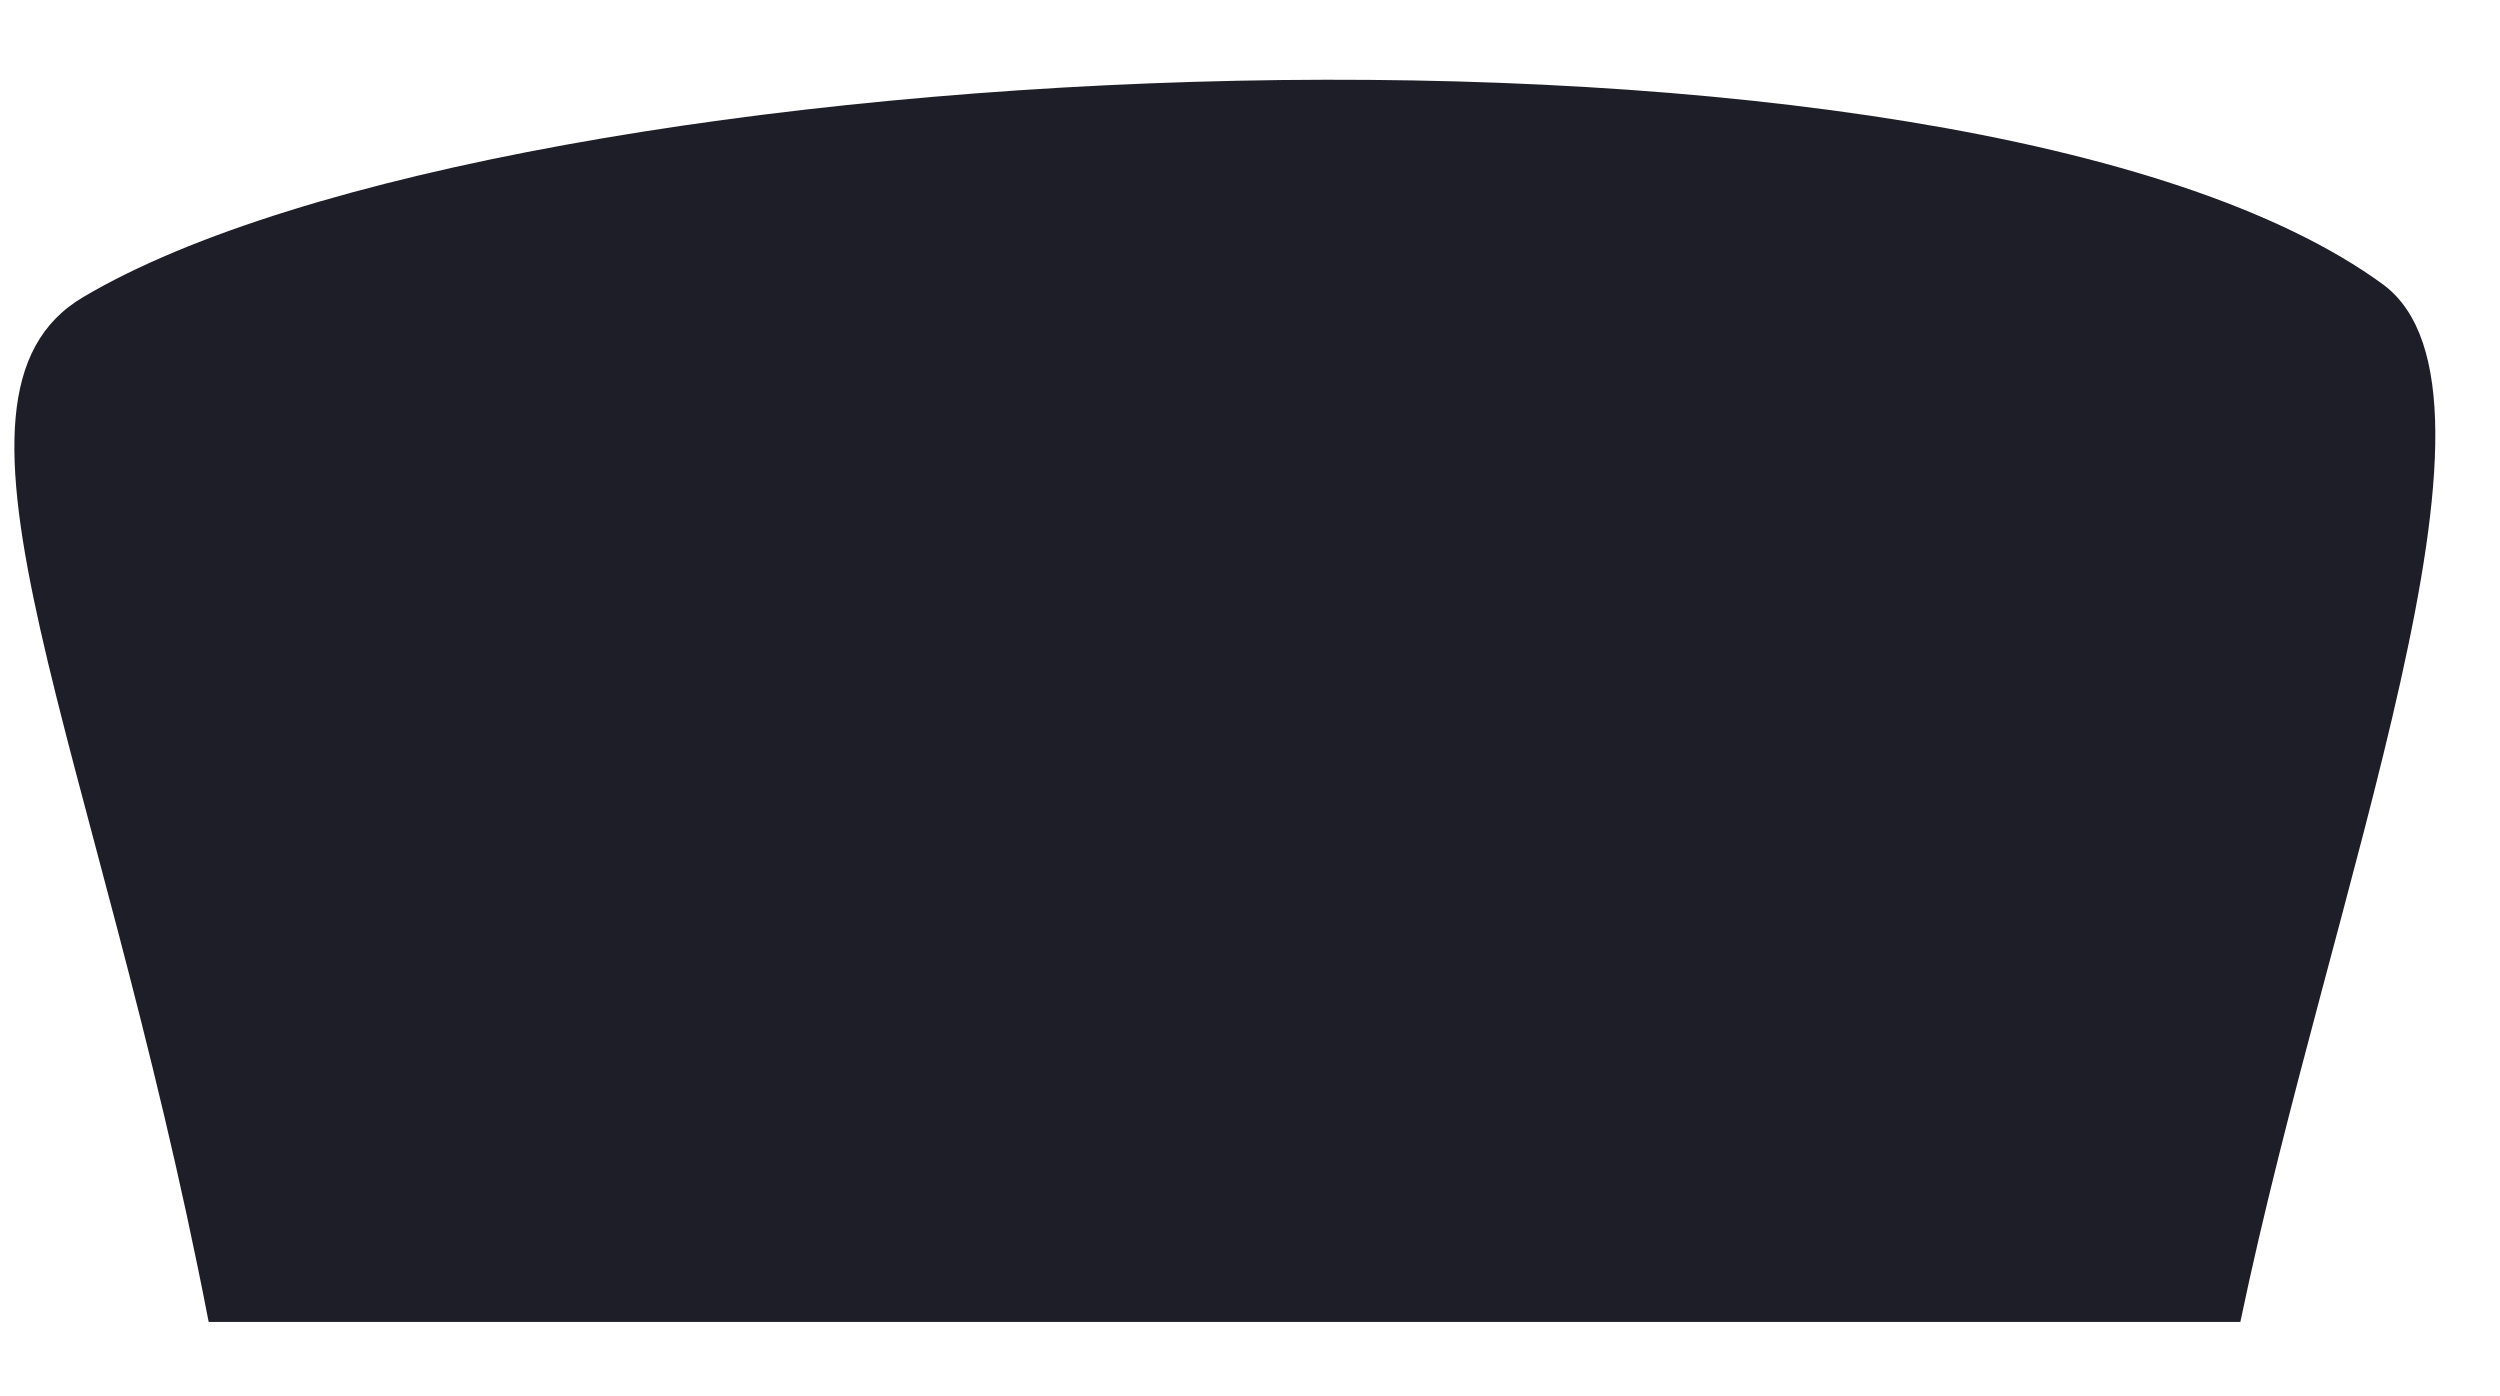
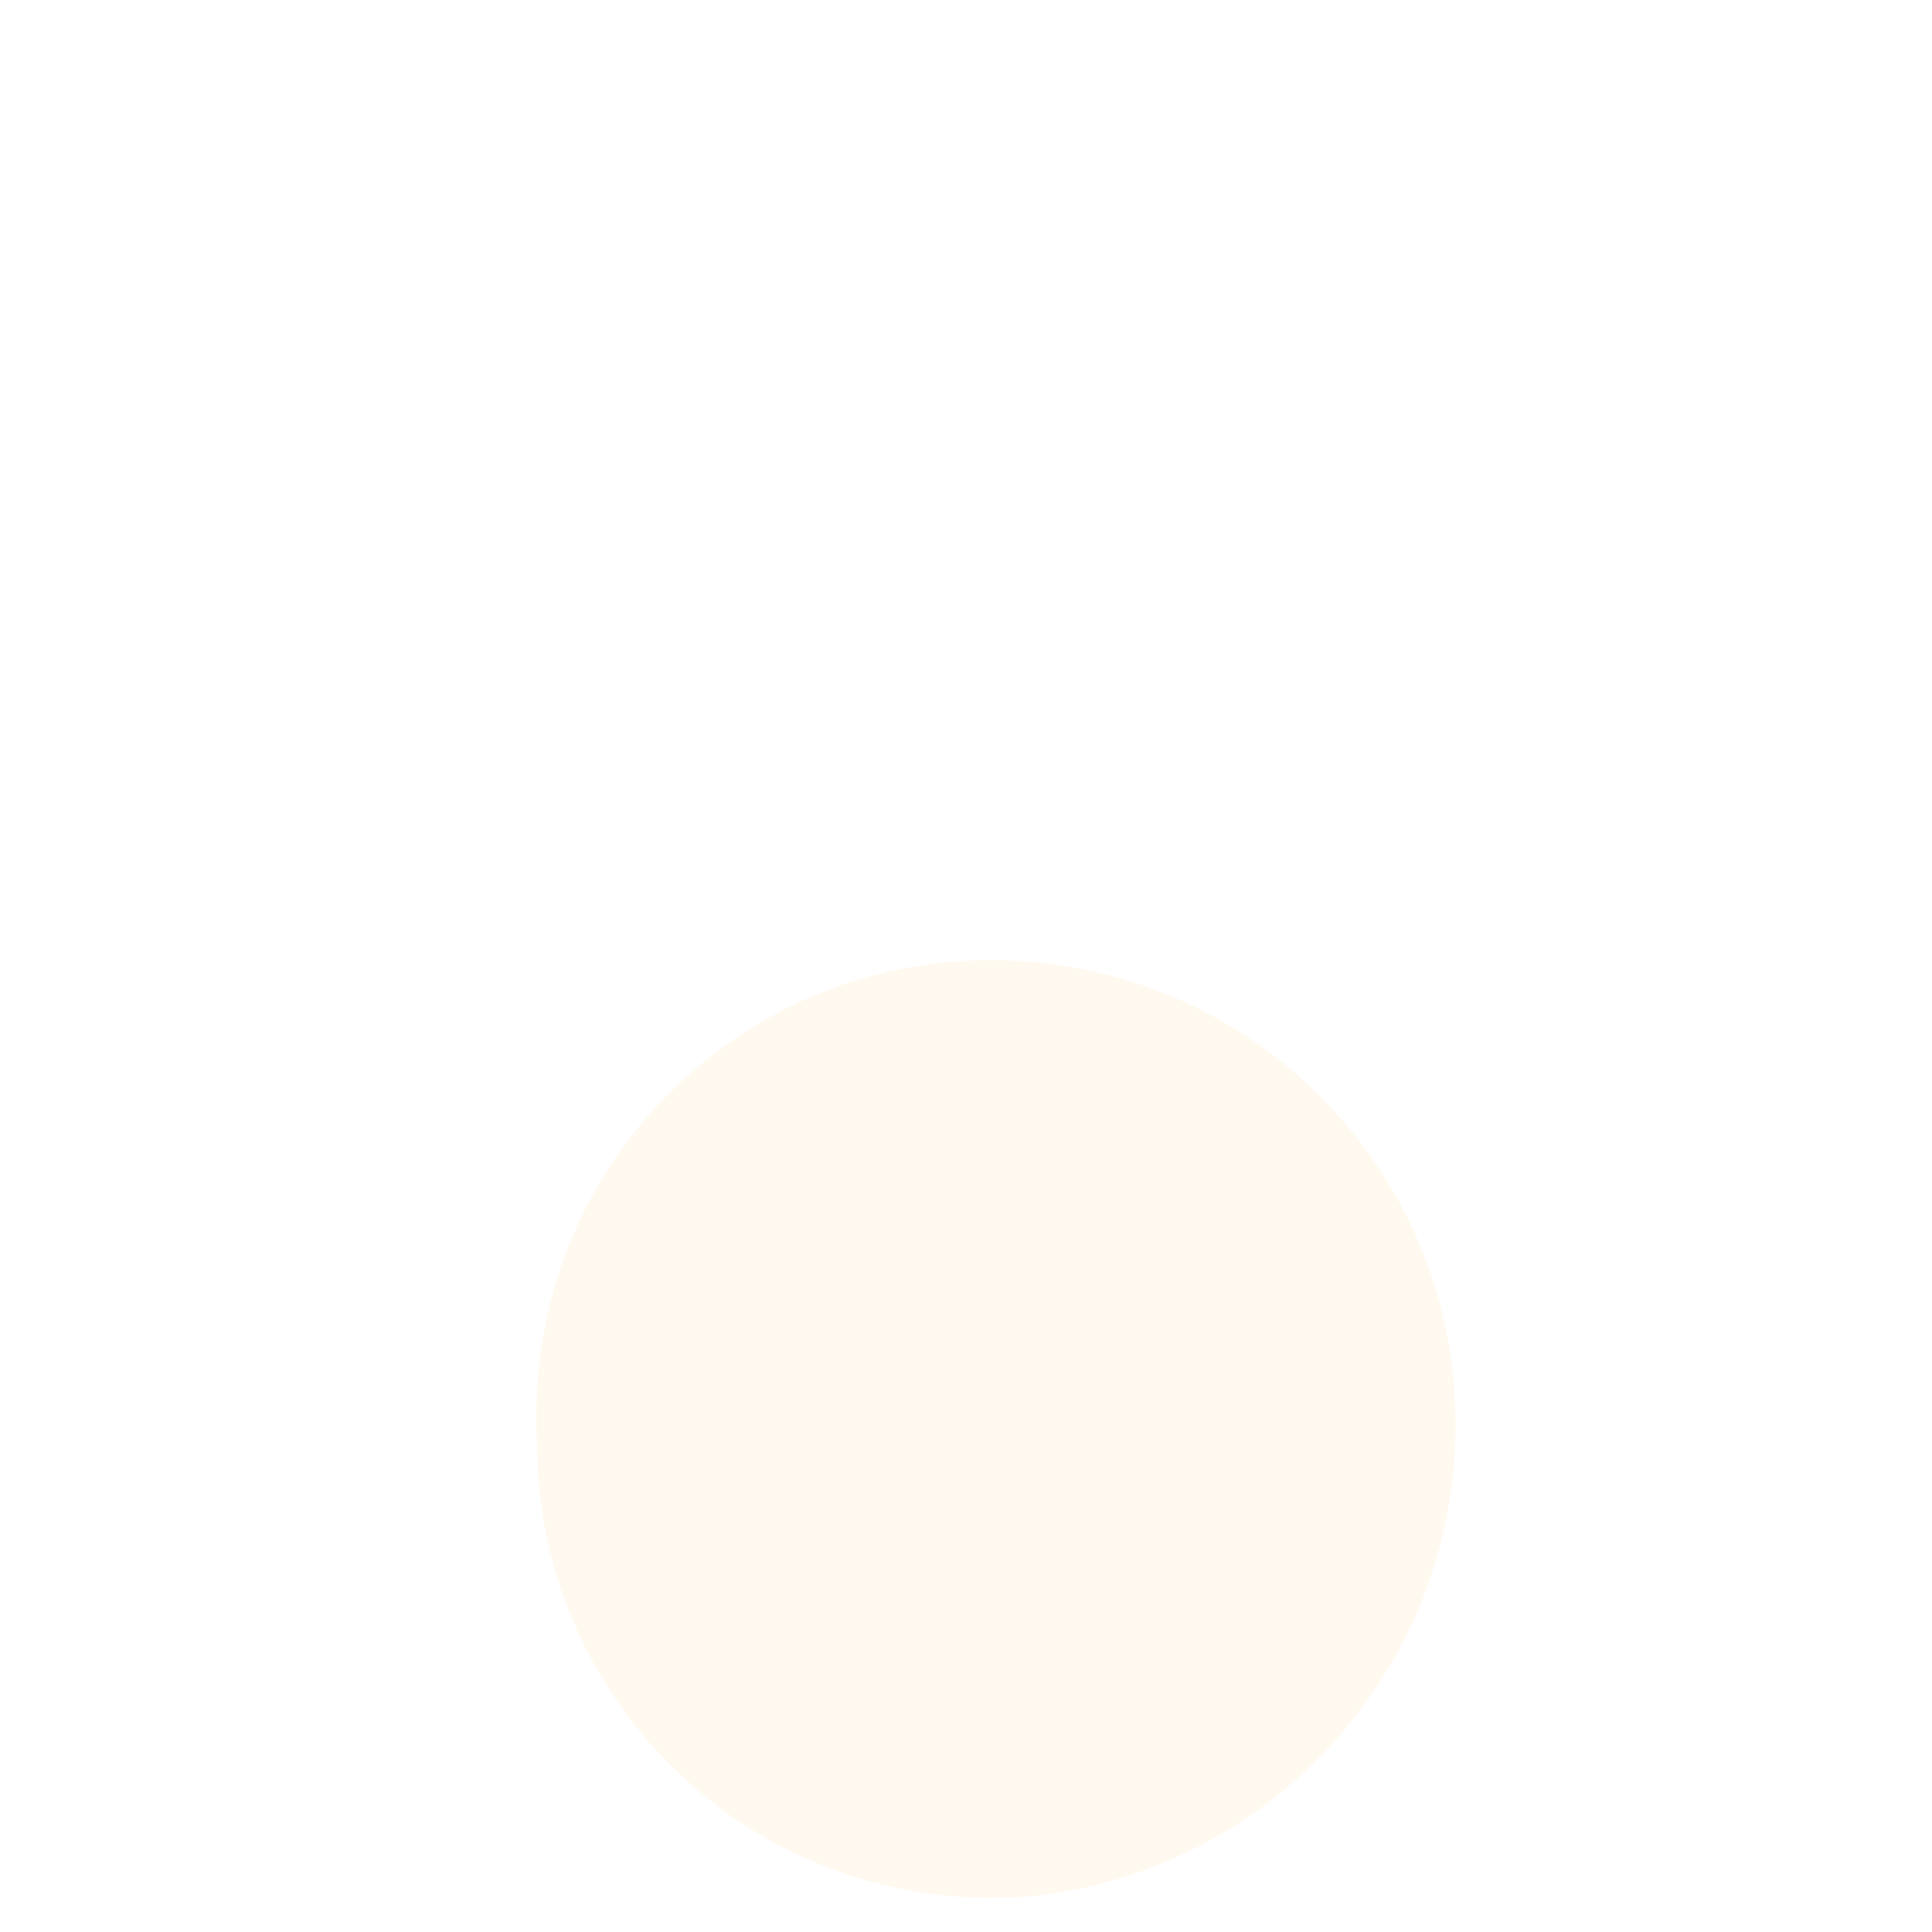
- <svg xmlns="http://www.w3.org/2000/svg" version="1.1" width="43px" height="24px">
-   <g transform="matrix(1 0 0 1 -828 -754 )">
-     <path d="M 41 4.901  C 33.802 -0.382  8.801 0.75  1.438 5.106  C -1.491 6.821  1.669 12.79  3.589 22.737  L 38.534 22.737  C 40.09 15.277  43.498 6.787  41 4.901  Z " fill-rule="nonzero" fill="#1e1e29" stroke="none" transform="matrix(1 0 0 1 828 754 )" />
+ <svg xmlns="http://www.w3.org/2000/svg" version="1.1" width="3px" height="3px">
+   <g transform="matrix(1 0 0 1 -986 -756 )">
+     <path d="M 1.54 1.491  C 1.535 1.491  1.53 1.491  1.525 1.491  C 1.14 1.498  0.833 1.812  0.833 2.196  C 0.833 2.211  0.833 2.226  0.834 2.241  C 0.834 2.632  1.15 2.947  1.54 2.947  C 1.55 2.947  1.56 2.947  1.57 2.947  C 1.964 2.923  2.269 2.591  2.26 2.196  C 2.252 1.804  1.932 1.491  1.54 1.491  Z " fill-rule="nonzero" fill="#fff9f0" stroke="none" transform="matrix(1 0 0 1 986 756 )" />
  </g>
</svg>
